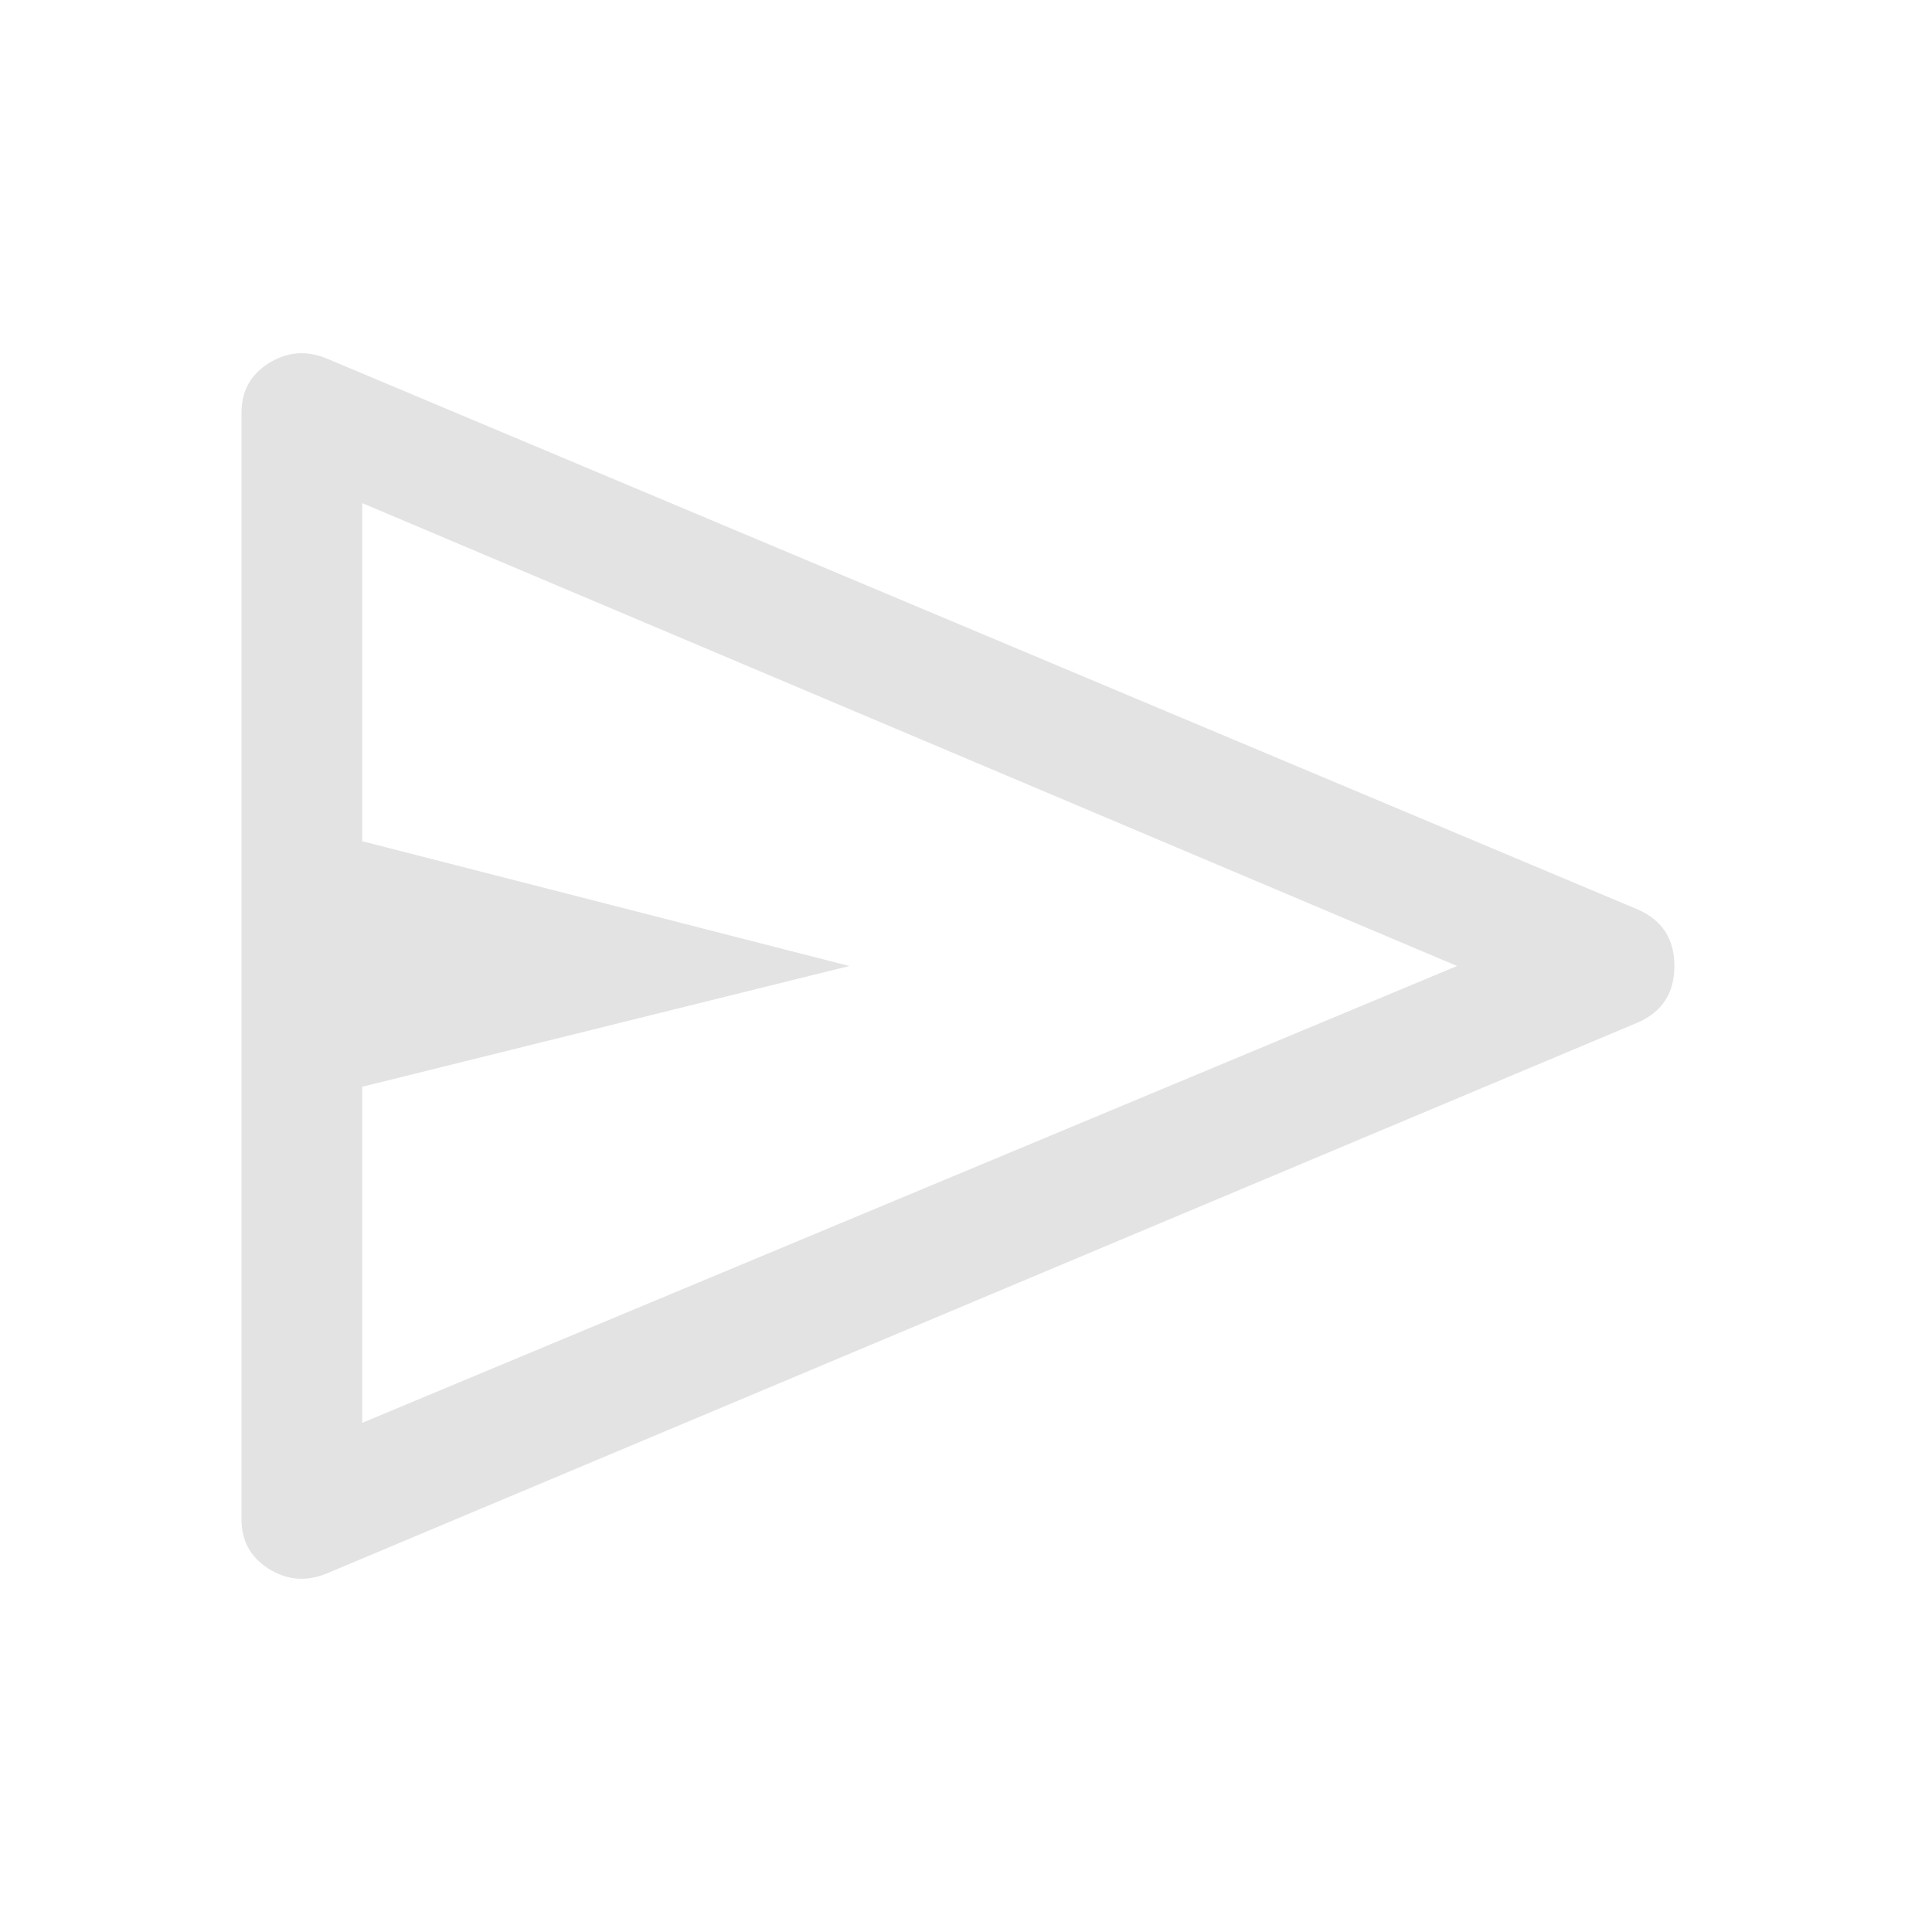
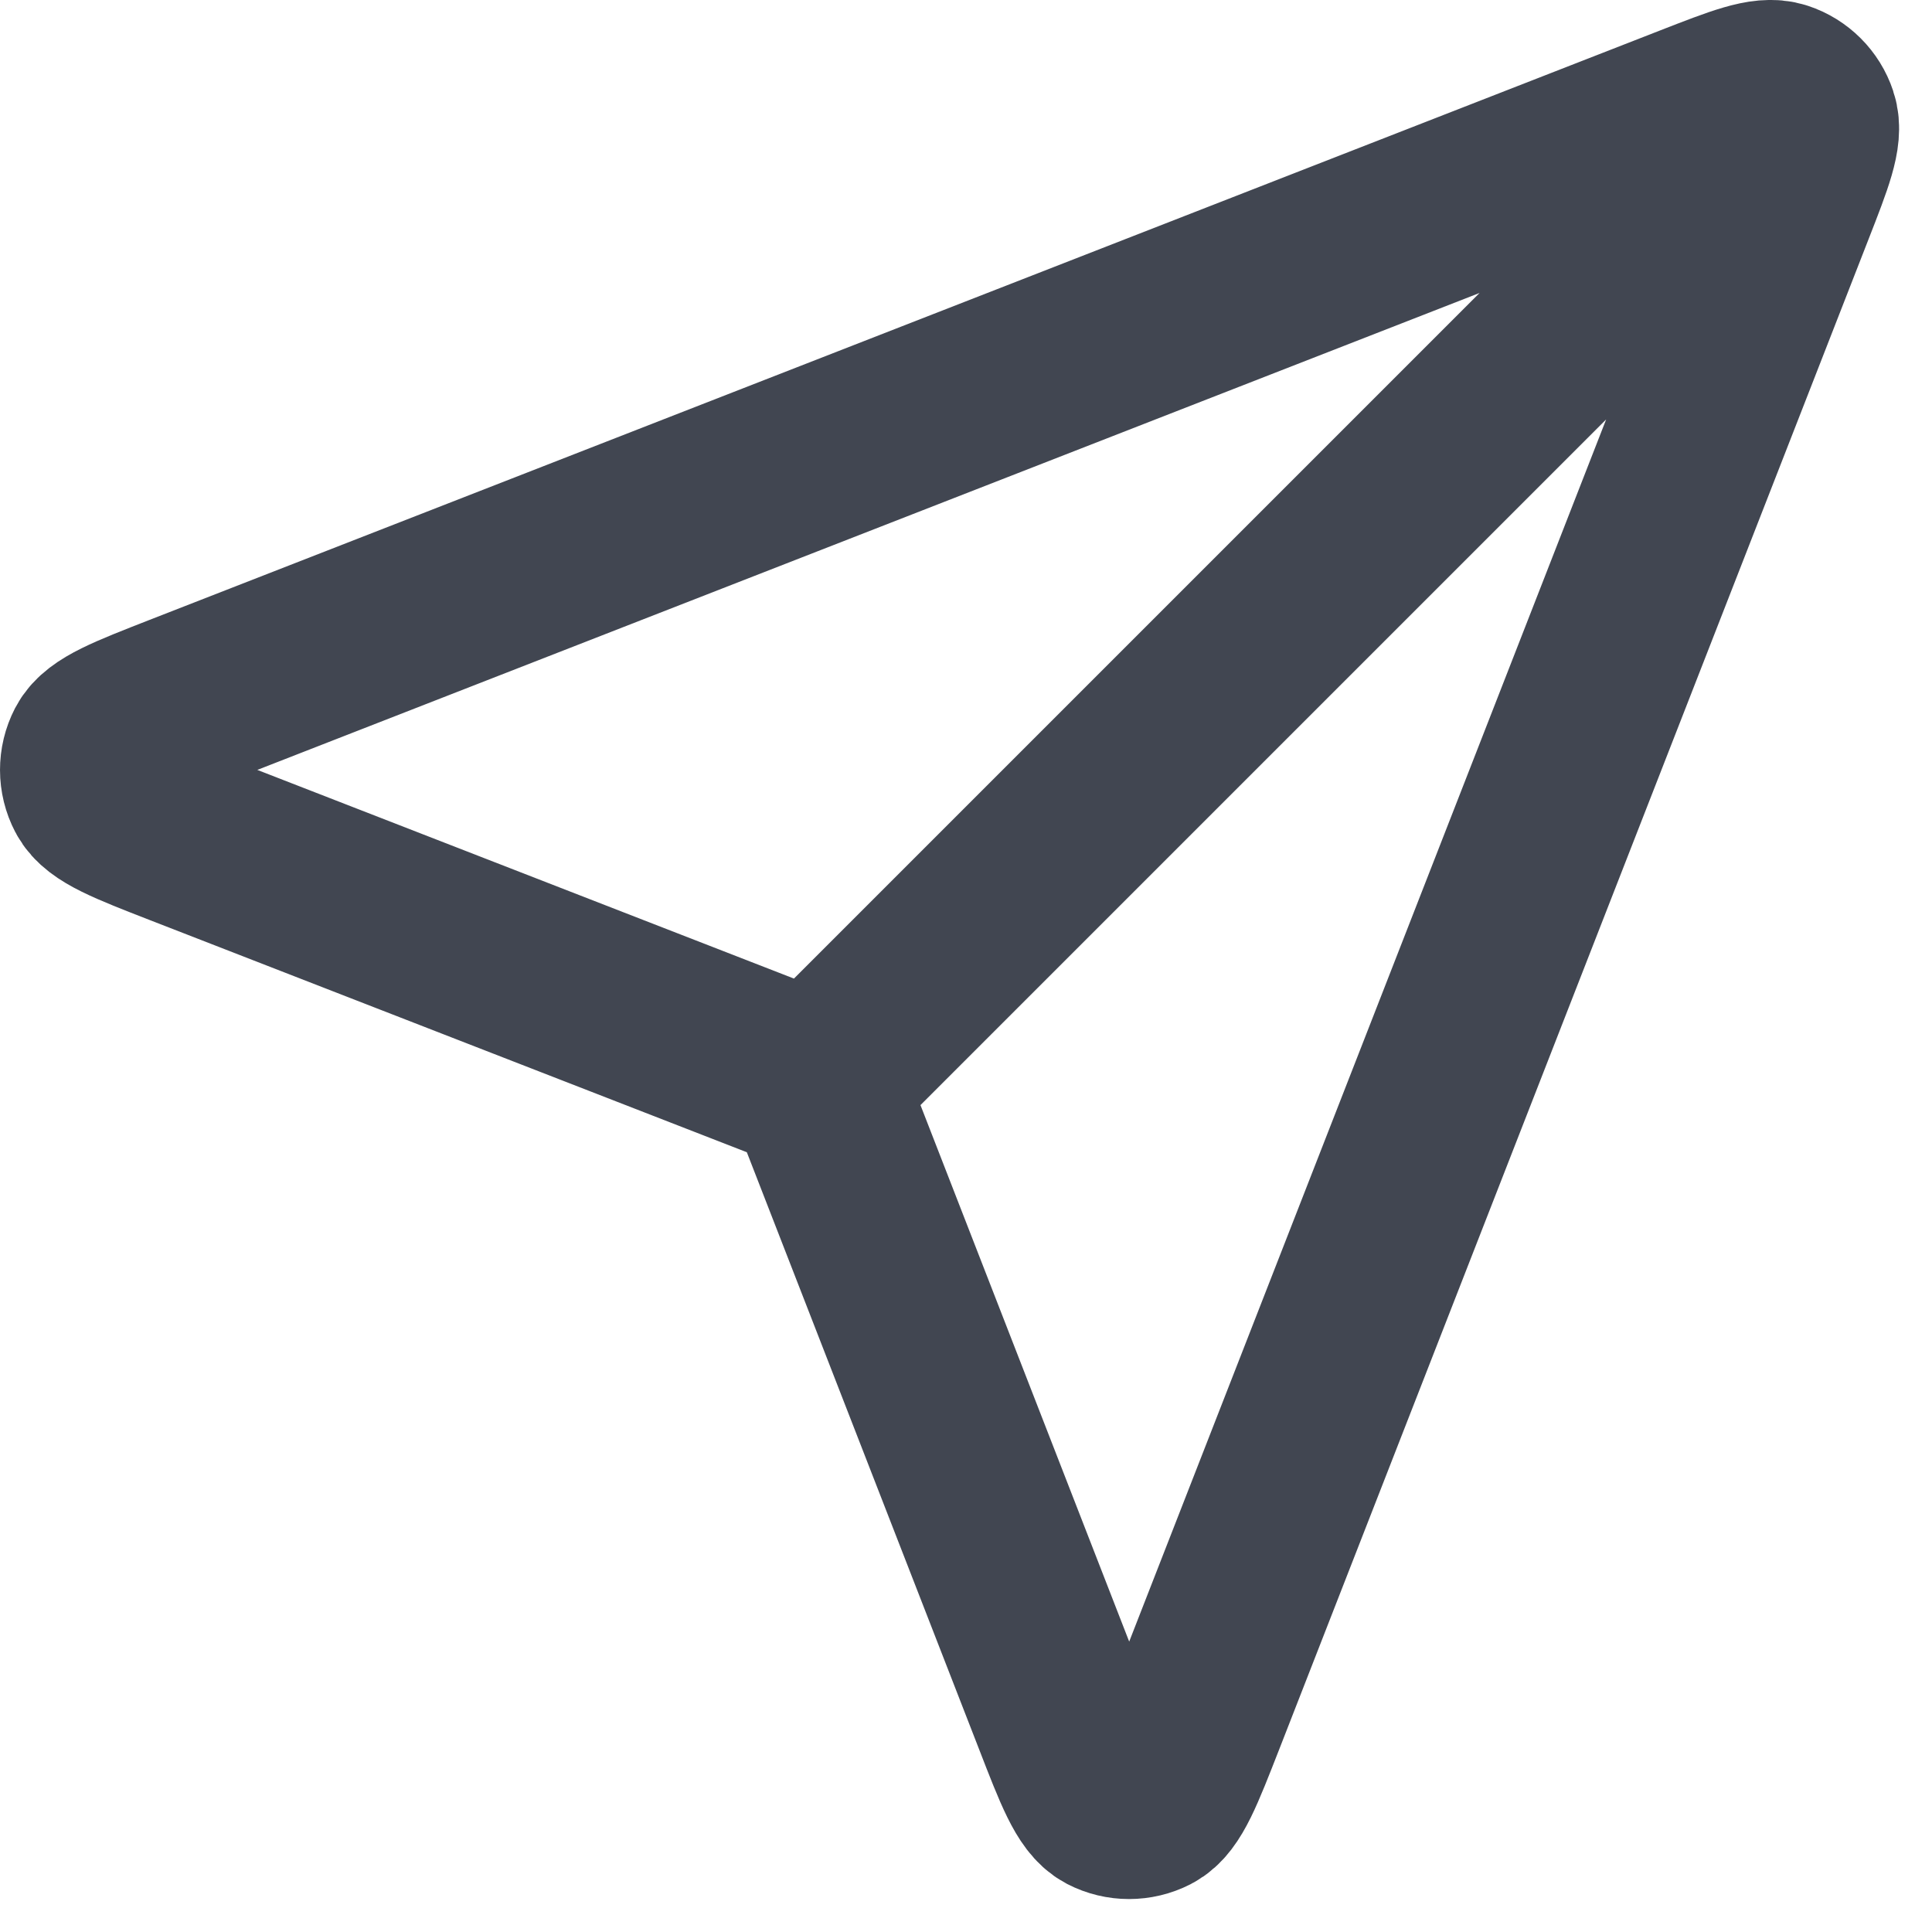
- <svg xmlns="http://www.w3.org/2000/svg" height="24px" viewBox="0 -960 960 960" width="24px" fill="#e3e3e3">
-   <path d="M814-452 162-178q-15 6-28.5-2.5T120-205v-550q0-16 13.5-24.5T162-782l652 274q18 8 18 28t-18 28ZM180-253l544-227-544-230v168l242 62-242 60v167Zm0 0v-457 457Z" />
+ <svg xmlns="http://www.w3.org/2000/svg" width="18" height="18" viewBox="0 0 18 18" fill="none">
+   <path d="M7.602 10.091L16.352 1.341M7.708 10.364L9.899 15.996C10.091 16.492 10.188 16.74 10.327 16.813C10.447 16.875 10.591 16.875 10.712 16.813C10.851 16.741 10.947 16.493 11.141 15.997L16.633 1.924C16.808 1.476 16.895 1.252 16.847 1.109C16.806 0.985 16.708 0.887 16.584 0.846C16.441 0.798 16.217 0.886 15.77 1.06L1.696 6.552C1.2 6.746 0.953 6.842 0.88 6.982C0.818 7.102 0.818 7.246 0.881 7.366C0.953 7.505 1.201 7.602 1.697 7.795L7.329 9.985C7.429 10.024 7.48 10.043 7.522 10.074C7.56 10.1 7.593 10.133 7.62 10.171C7.65 10.213 7.669 10.264 7.708 10.364Z" stroke="#414651" stroke-width="1.667" stroke-linecap="round" stroke-linejoin="round" />
</svg>
